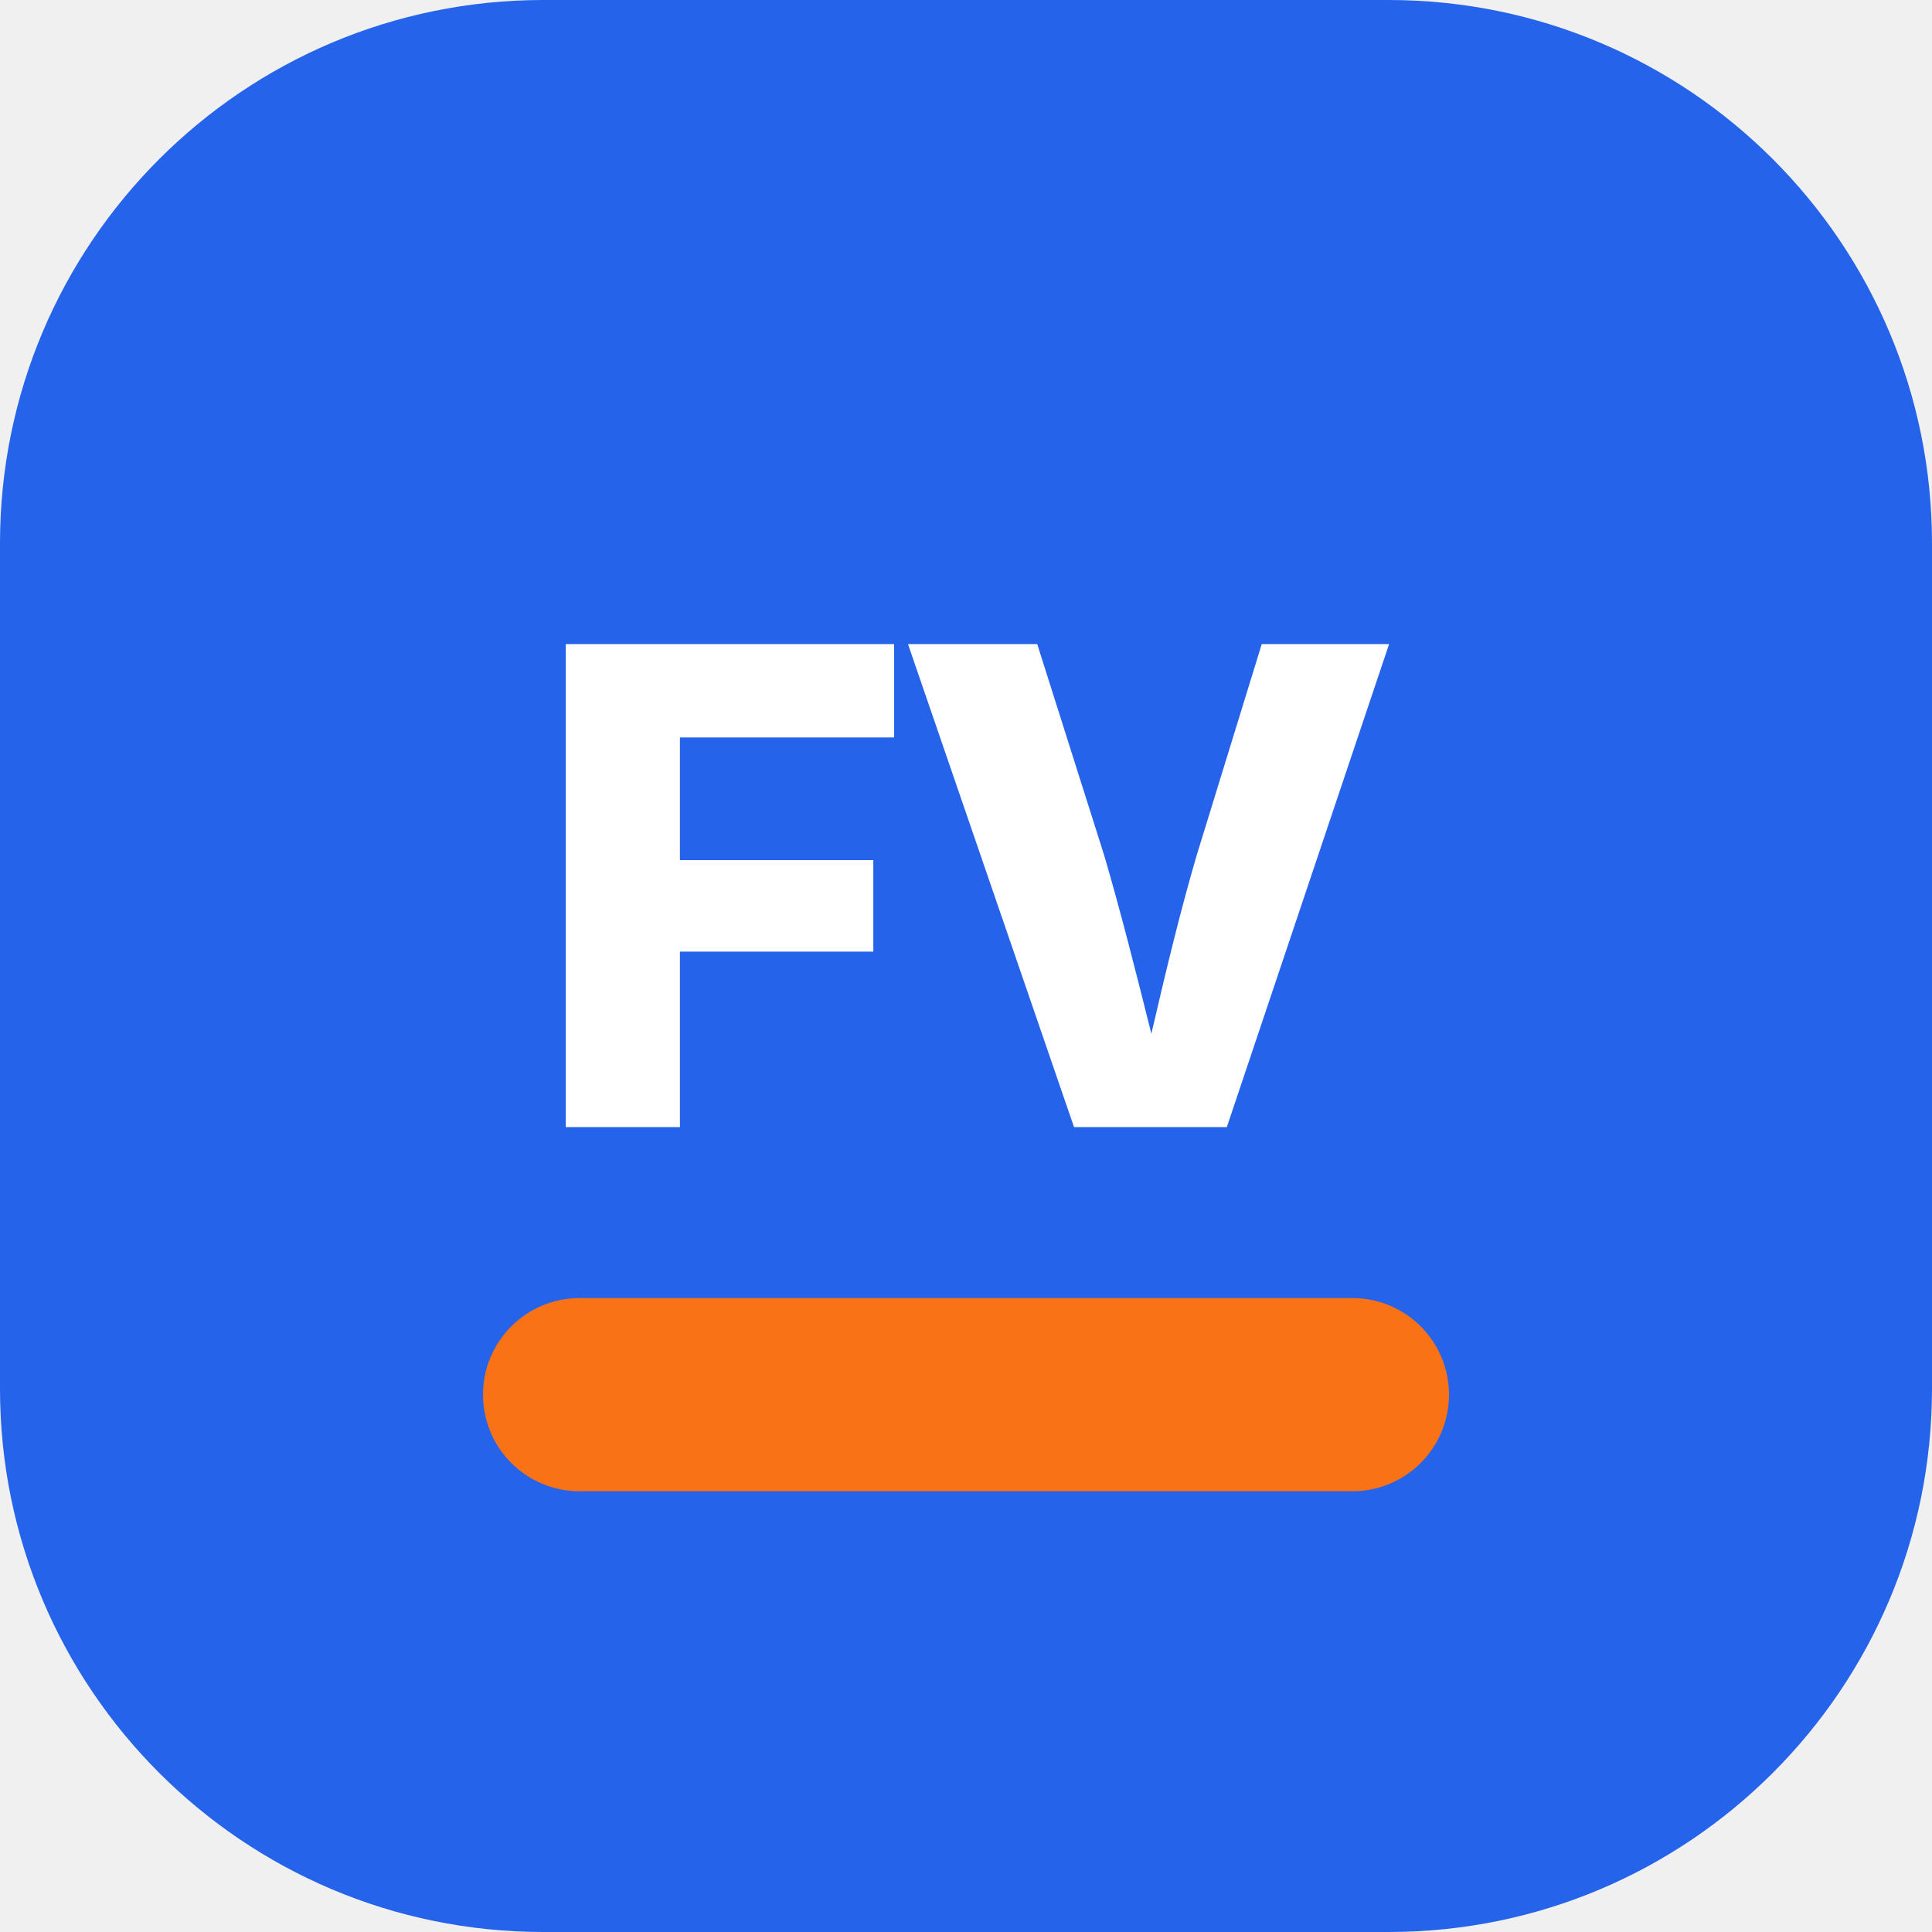
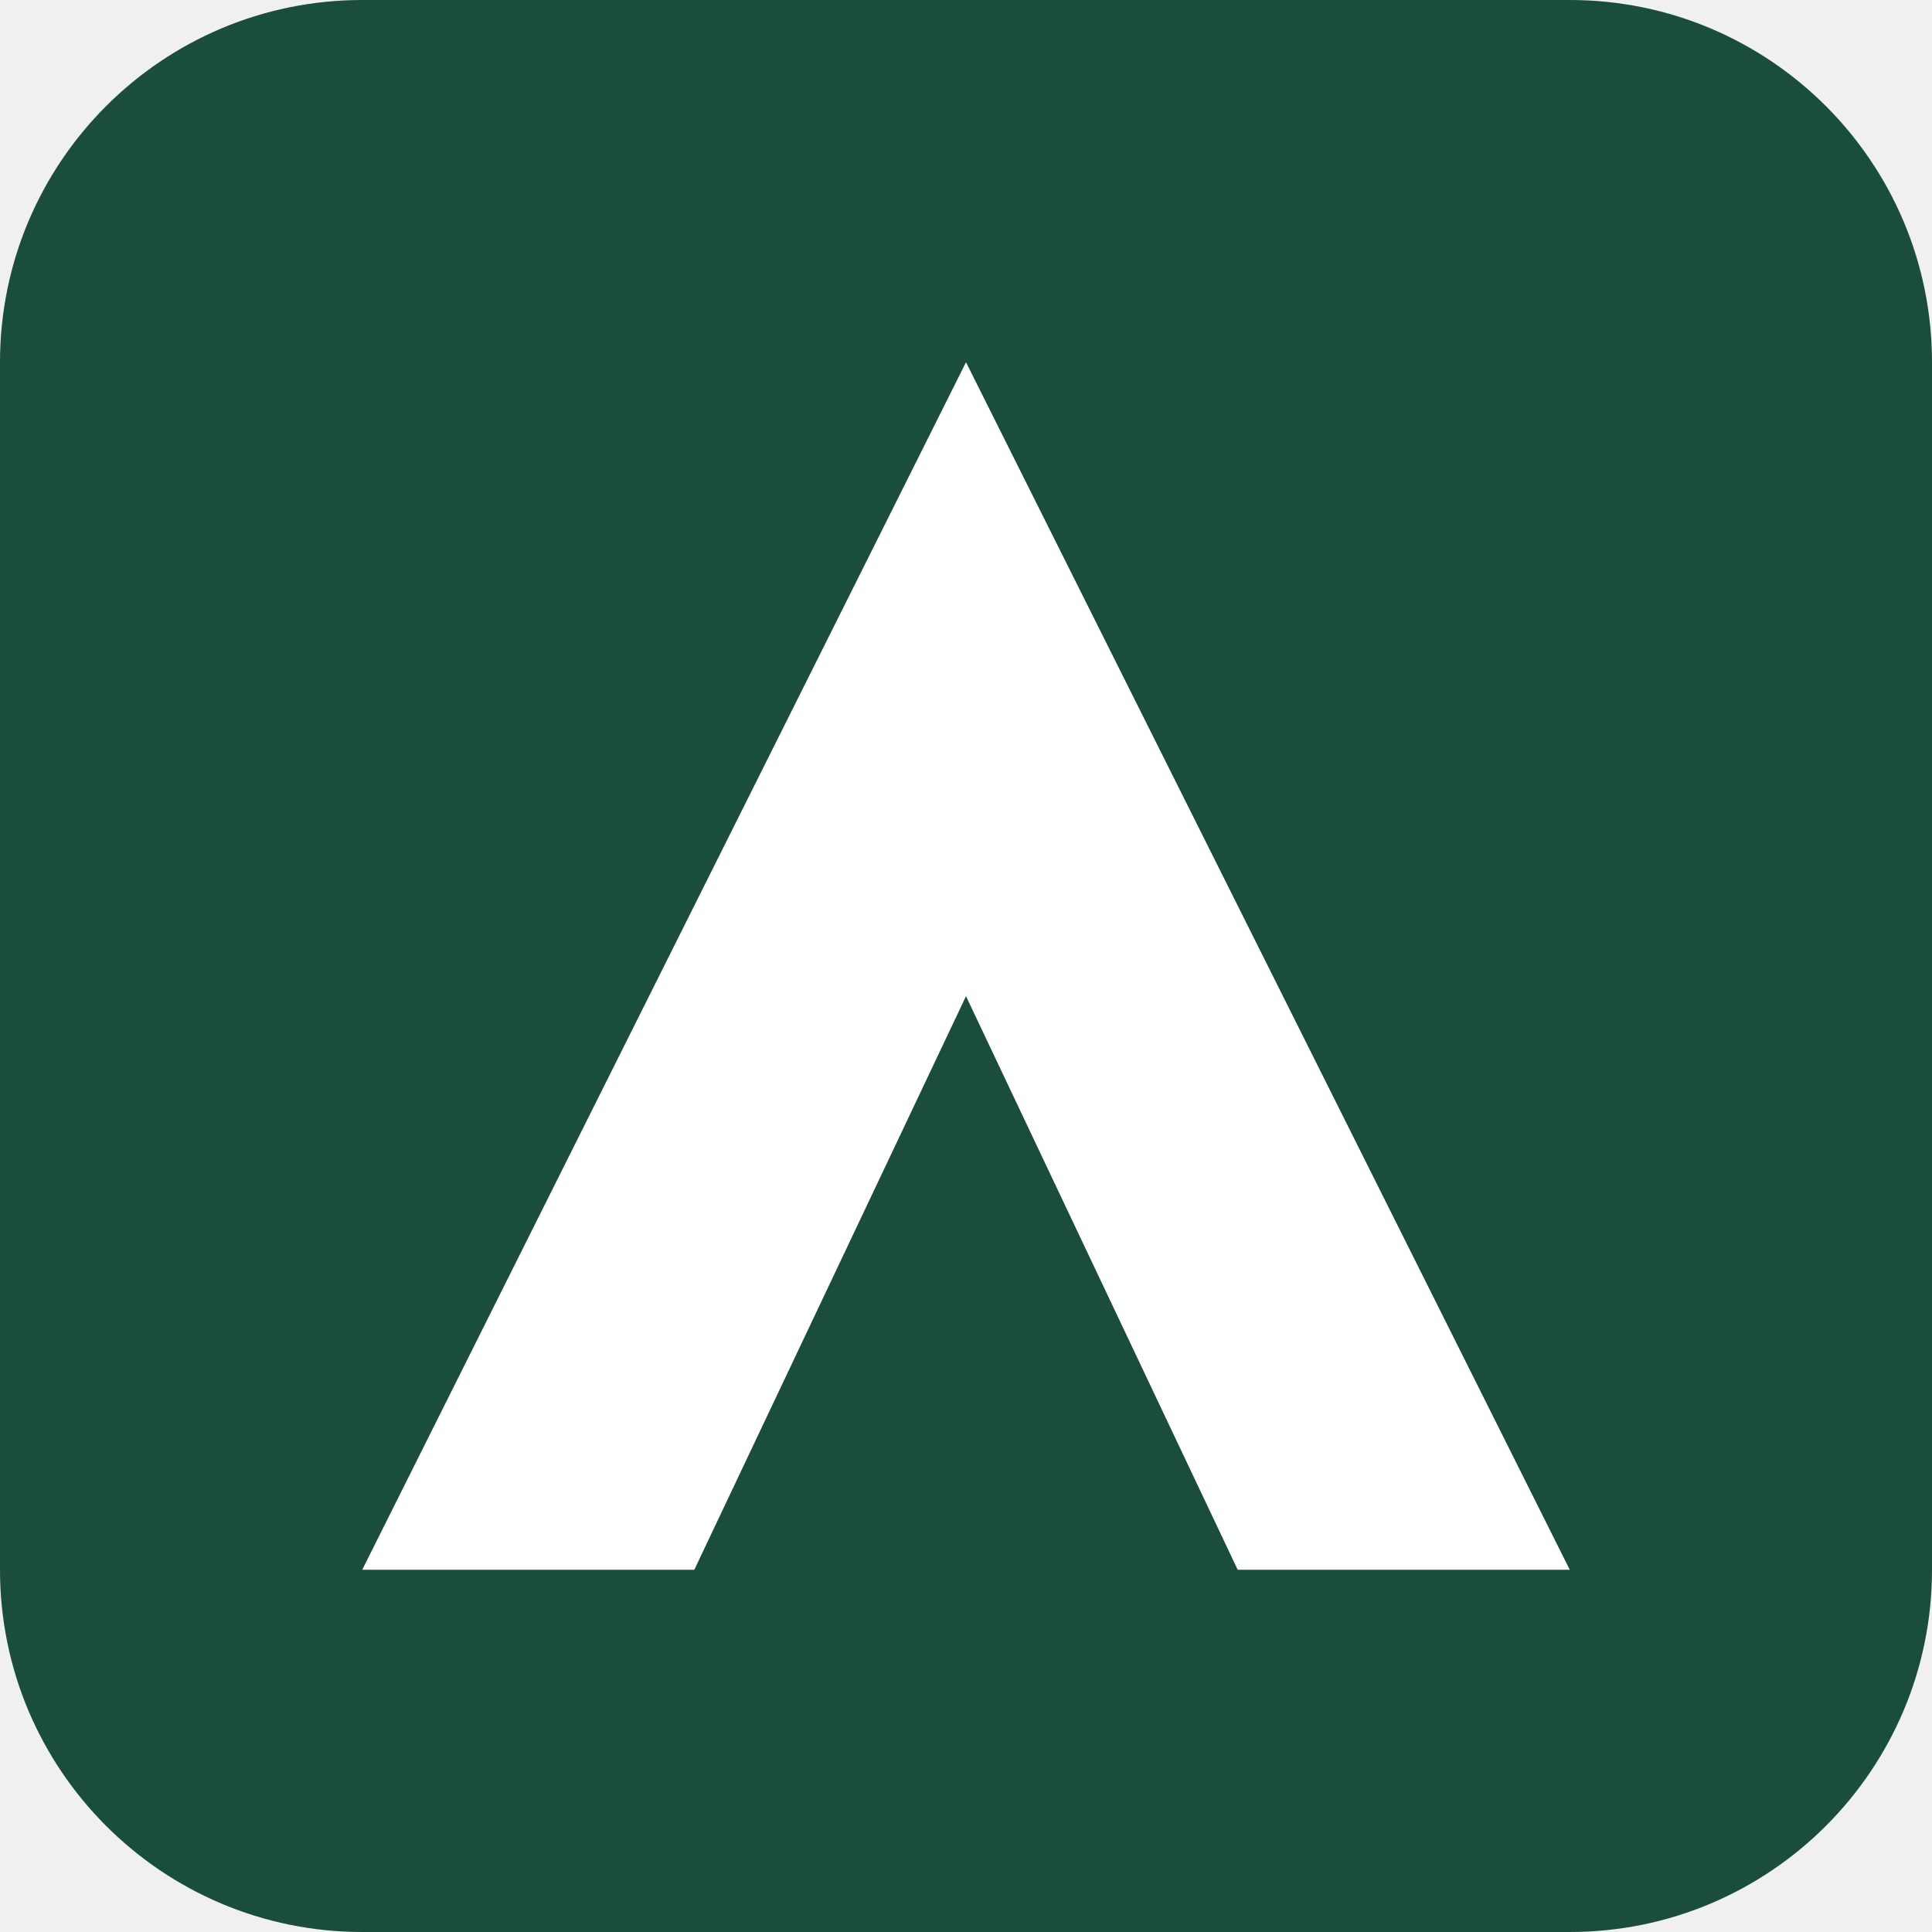
<svg xmlns="http://www.w3.org/2000/svg" width="32" height="32" viewBox="0 0 32 32" fill="none">
-   <rect width="32" height="32" rx="9" fill="#2563EB" />
-   <text x="16" y="14.5" text-anchor="middle" dominant-baseline="middle" fill="#FFFFFF" font-family="Inter, system-ui, -apple-system, BlinkMacSystemFont, 'Segoe UI', sans-serif" font-size="11" font-weight="800" letter-spacing="-0.4">FV</text>
-   <rect x="8" y="21.5" width="16" height="3.2" rx="1.6" fill="#F97316" />
+   <rect width="32" height="32" rx="6" fill="#1B4D3E" />
+   <path d="M16 6L26 26H20.5L16 16.5L11.5 26H6L16 6Z" fill="#FFFFFF" />
</svg>
